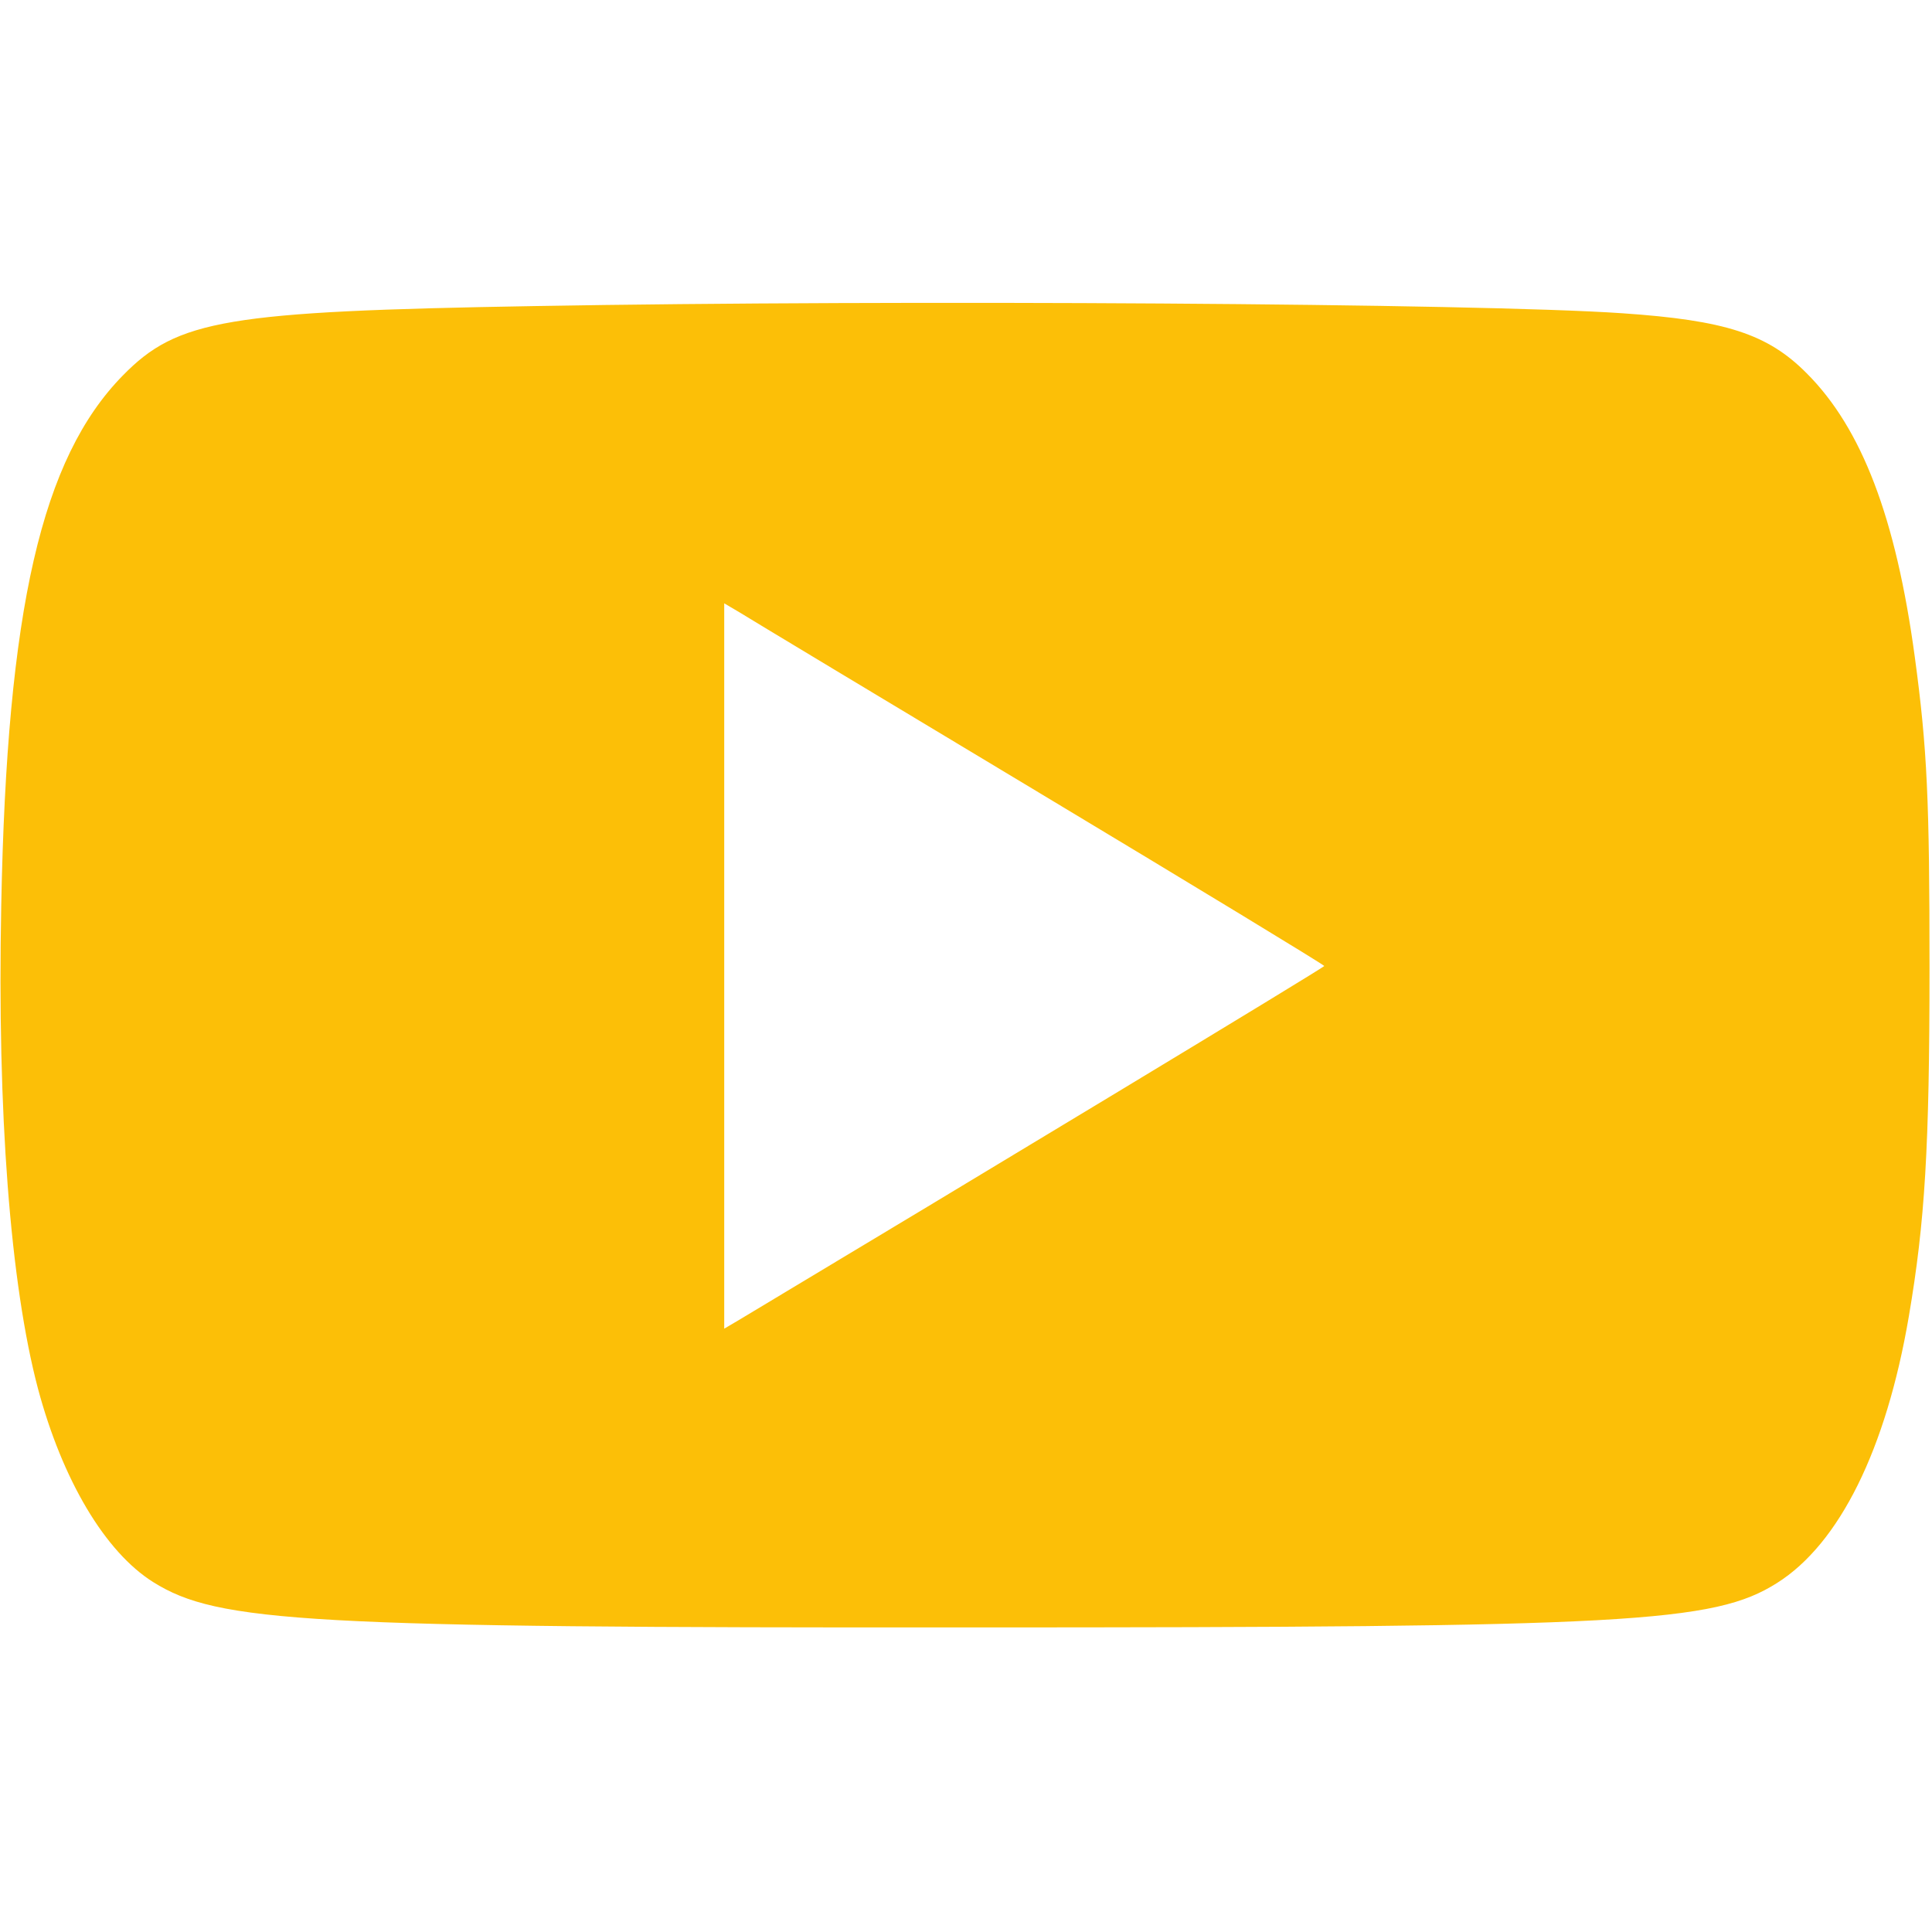
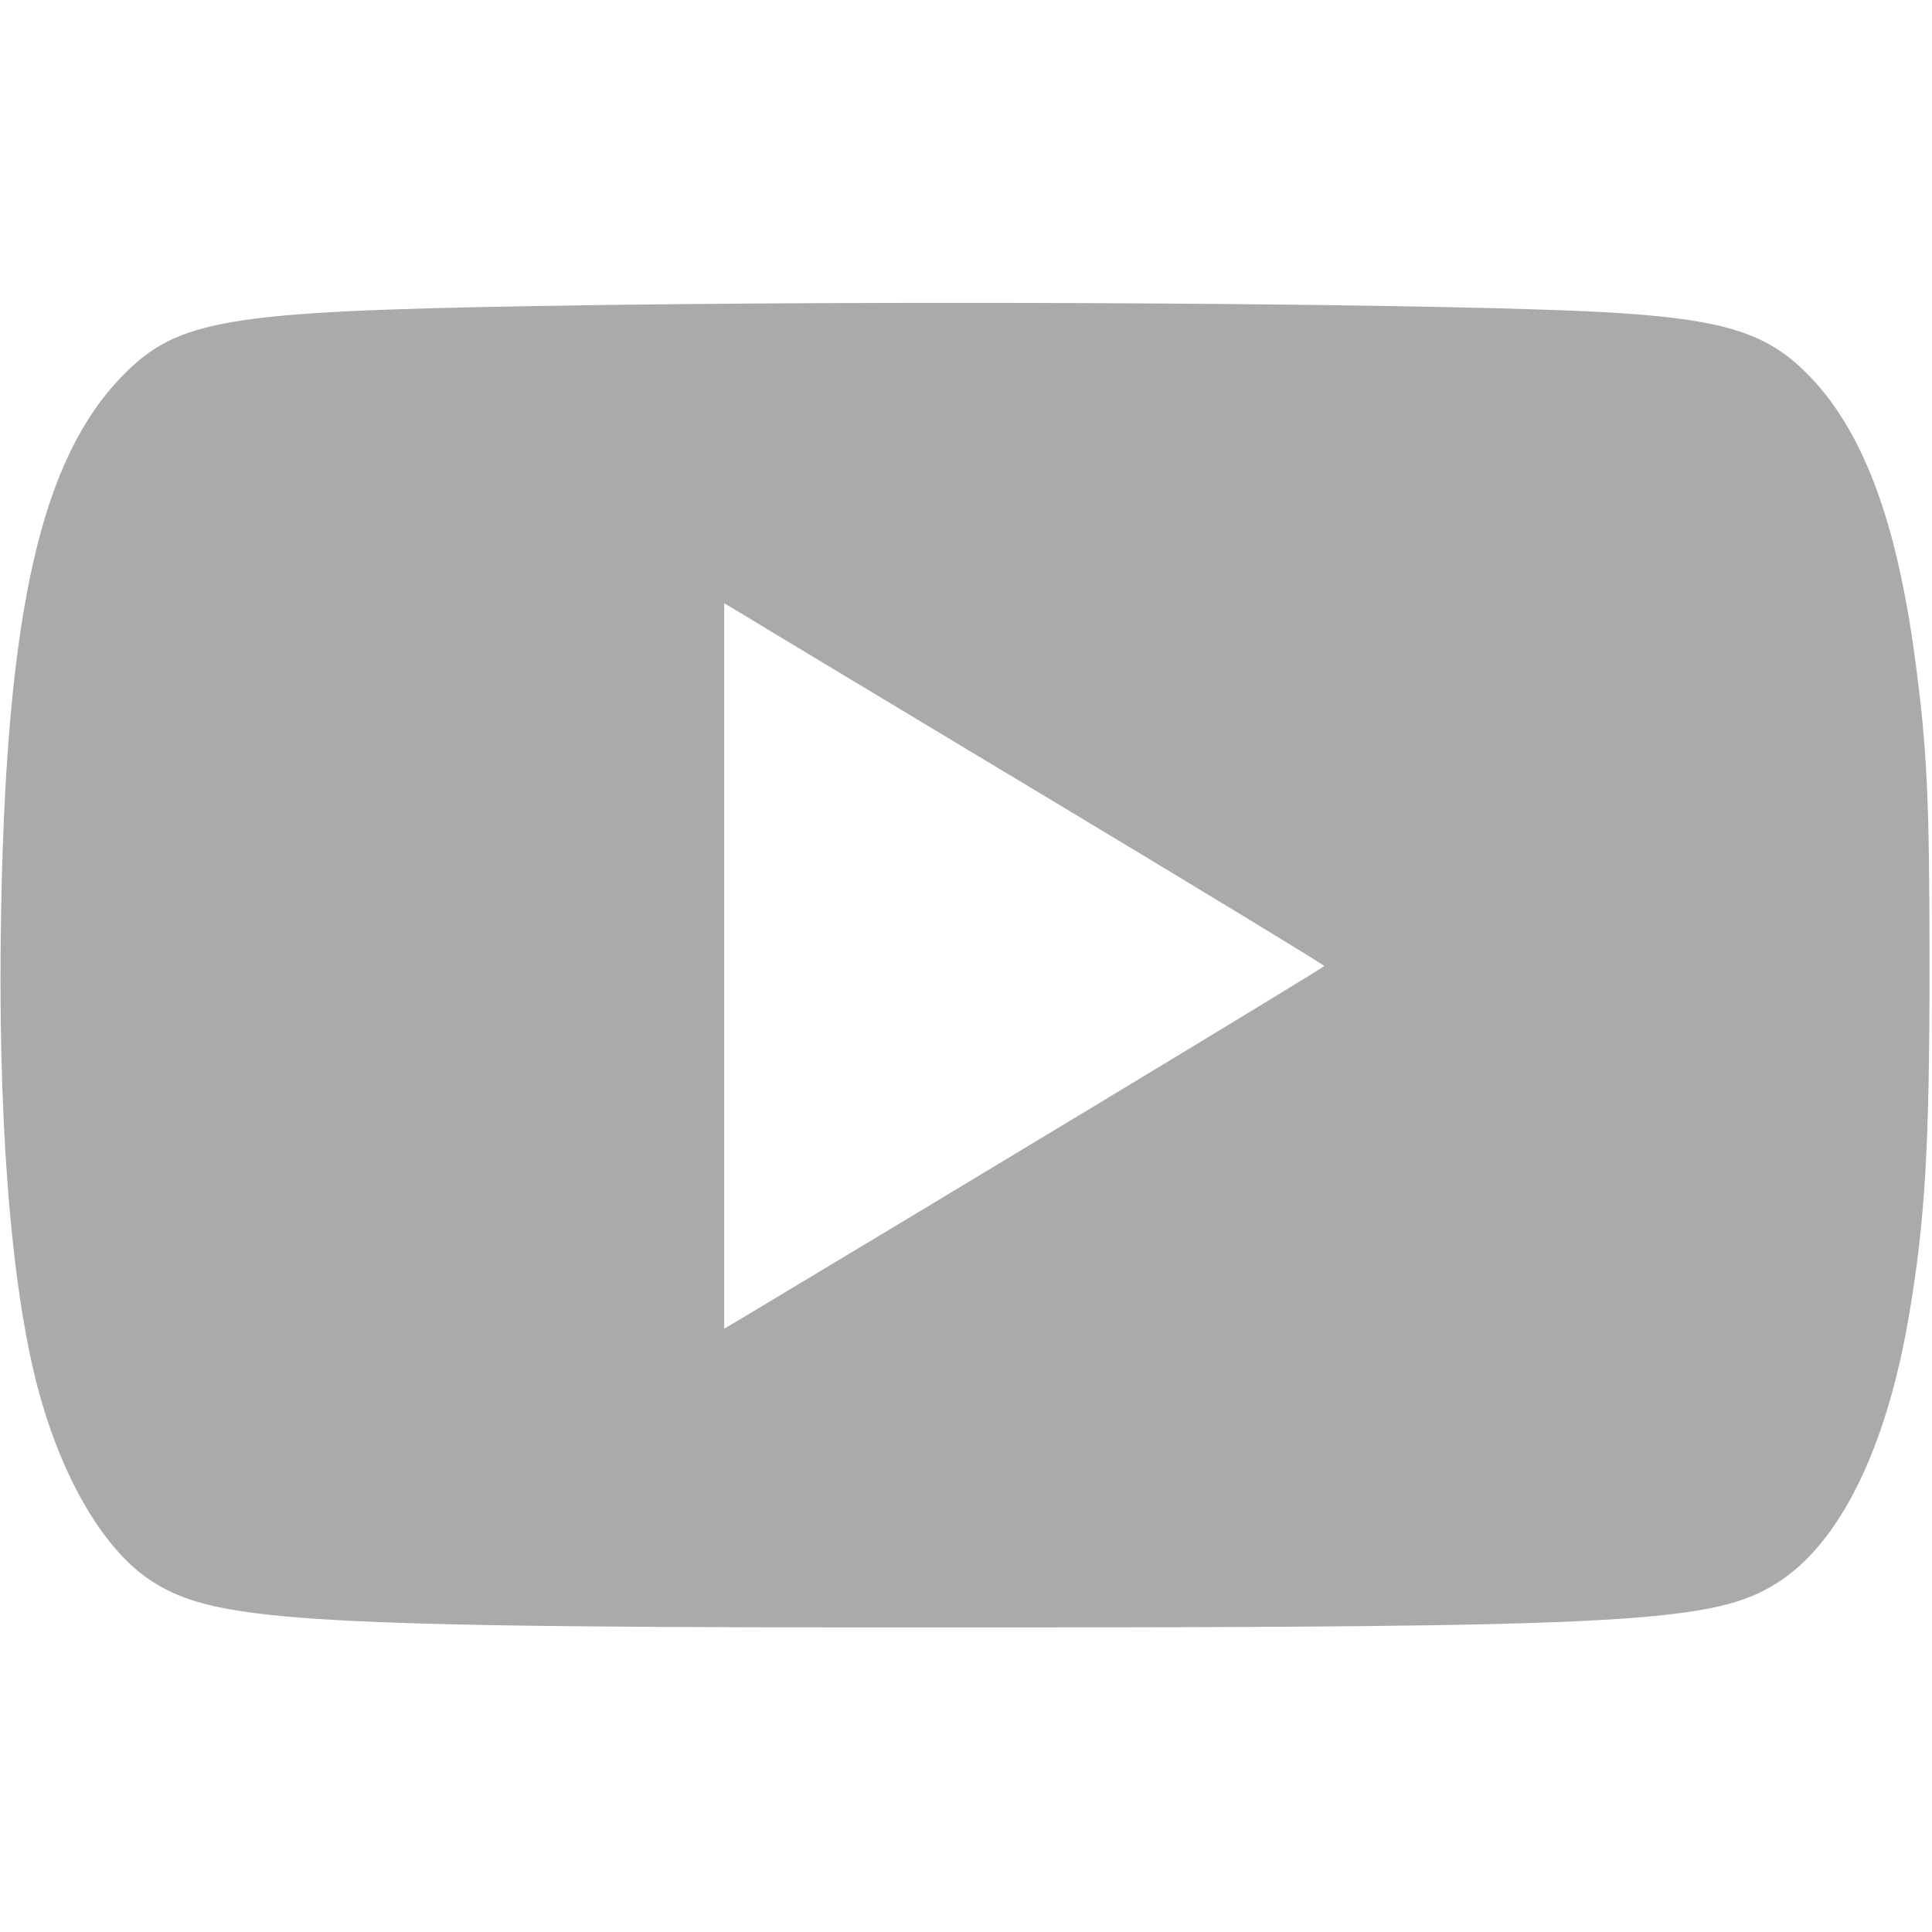
<svg xmlns="http://www.w3.org/2000/svg" width="14" height="14" viewBox="0 0 14 14" fill="none">
-   <path d="M3.868 2.218C1.642 2.256 1.286 2.316 0.89 2.721C0.302 3.32 0.05 4.411 0.009 6.562C-0.021 8.066 0.075 9.305 0.275 10.062C0.452 10.724 0.761 11.246 1.111 11.465C1.579 11.758 2.224 11.796 7.026 11.793C11.803 11.793 12.418 11.761 12.877 11.471C13.329 11.186 13.668 10.503 13.832 9.54C13.949 8.854 13.982 8.315 13.982 7.014C13.982 5.8 13.966 5.428 13.875 4.758C13.739 3.754 13.492 3.104 13.091 2.704C12.809 2.42 12.503 2.321 11.756 2.27C10.714 2.198 6.525 2.171 3.868 2.218ZM7.526 5.742C8.664 6.426 9.596 6.992 9.596 7C9.596 7.011 7.02 8.567 5.355 9.565L5.248 9.628V7V4.372L5.355 4.435C5.412 4.471 6.389 5.059 7.526 5.742Z" fill="#FCBF07" />
+   <path d="M3.868 2.218C1.642 2.256 1.286 2.316 0.89 2.721C0.302 3.32 0.05 4.411 0.009 6.562C-0.021 8.066 0.075 9.305 0.275 10.062C0.452 10.724 0.761 11.246 1.111 11.465C1.579 11.758 2.224 11.796 7.026 11.793C11.803 11.793 12.418 11.761 12.877 11.471C13.329 11.186 13.668 10.503 13.832 9.54C13.949 8.854 13.982 8.315 13.982 7.014C13.982 5.8 13.966 5.428 13.875 4.758C13.739 3.754 13.492 3.104 13.091 2.704C12.809 2.42 12.503 2.321 11.756 2.27C10.714 2.198 6.525 2.171 3.868 2.218ZM7.526 5.742C8.664 6.426 9.596 6.992 9.596 7C9.596 7.011 7.02 8.567 5.355 9.565L5.248 9.628V7V4.372L5.355 4.435C5.412 4.471 6.389 5.059 7.526 5.742Z" fill="#aaaaaaff" />
</svg>
